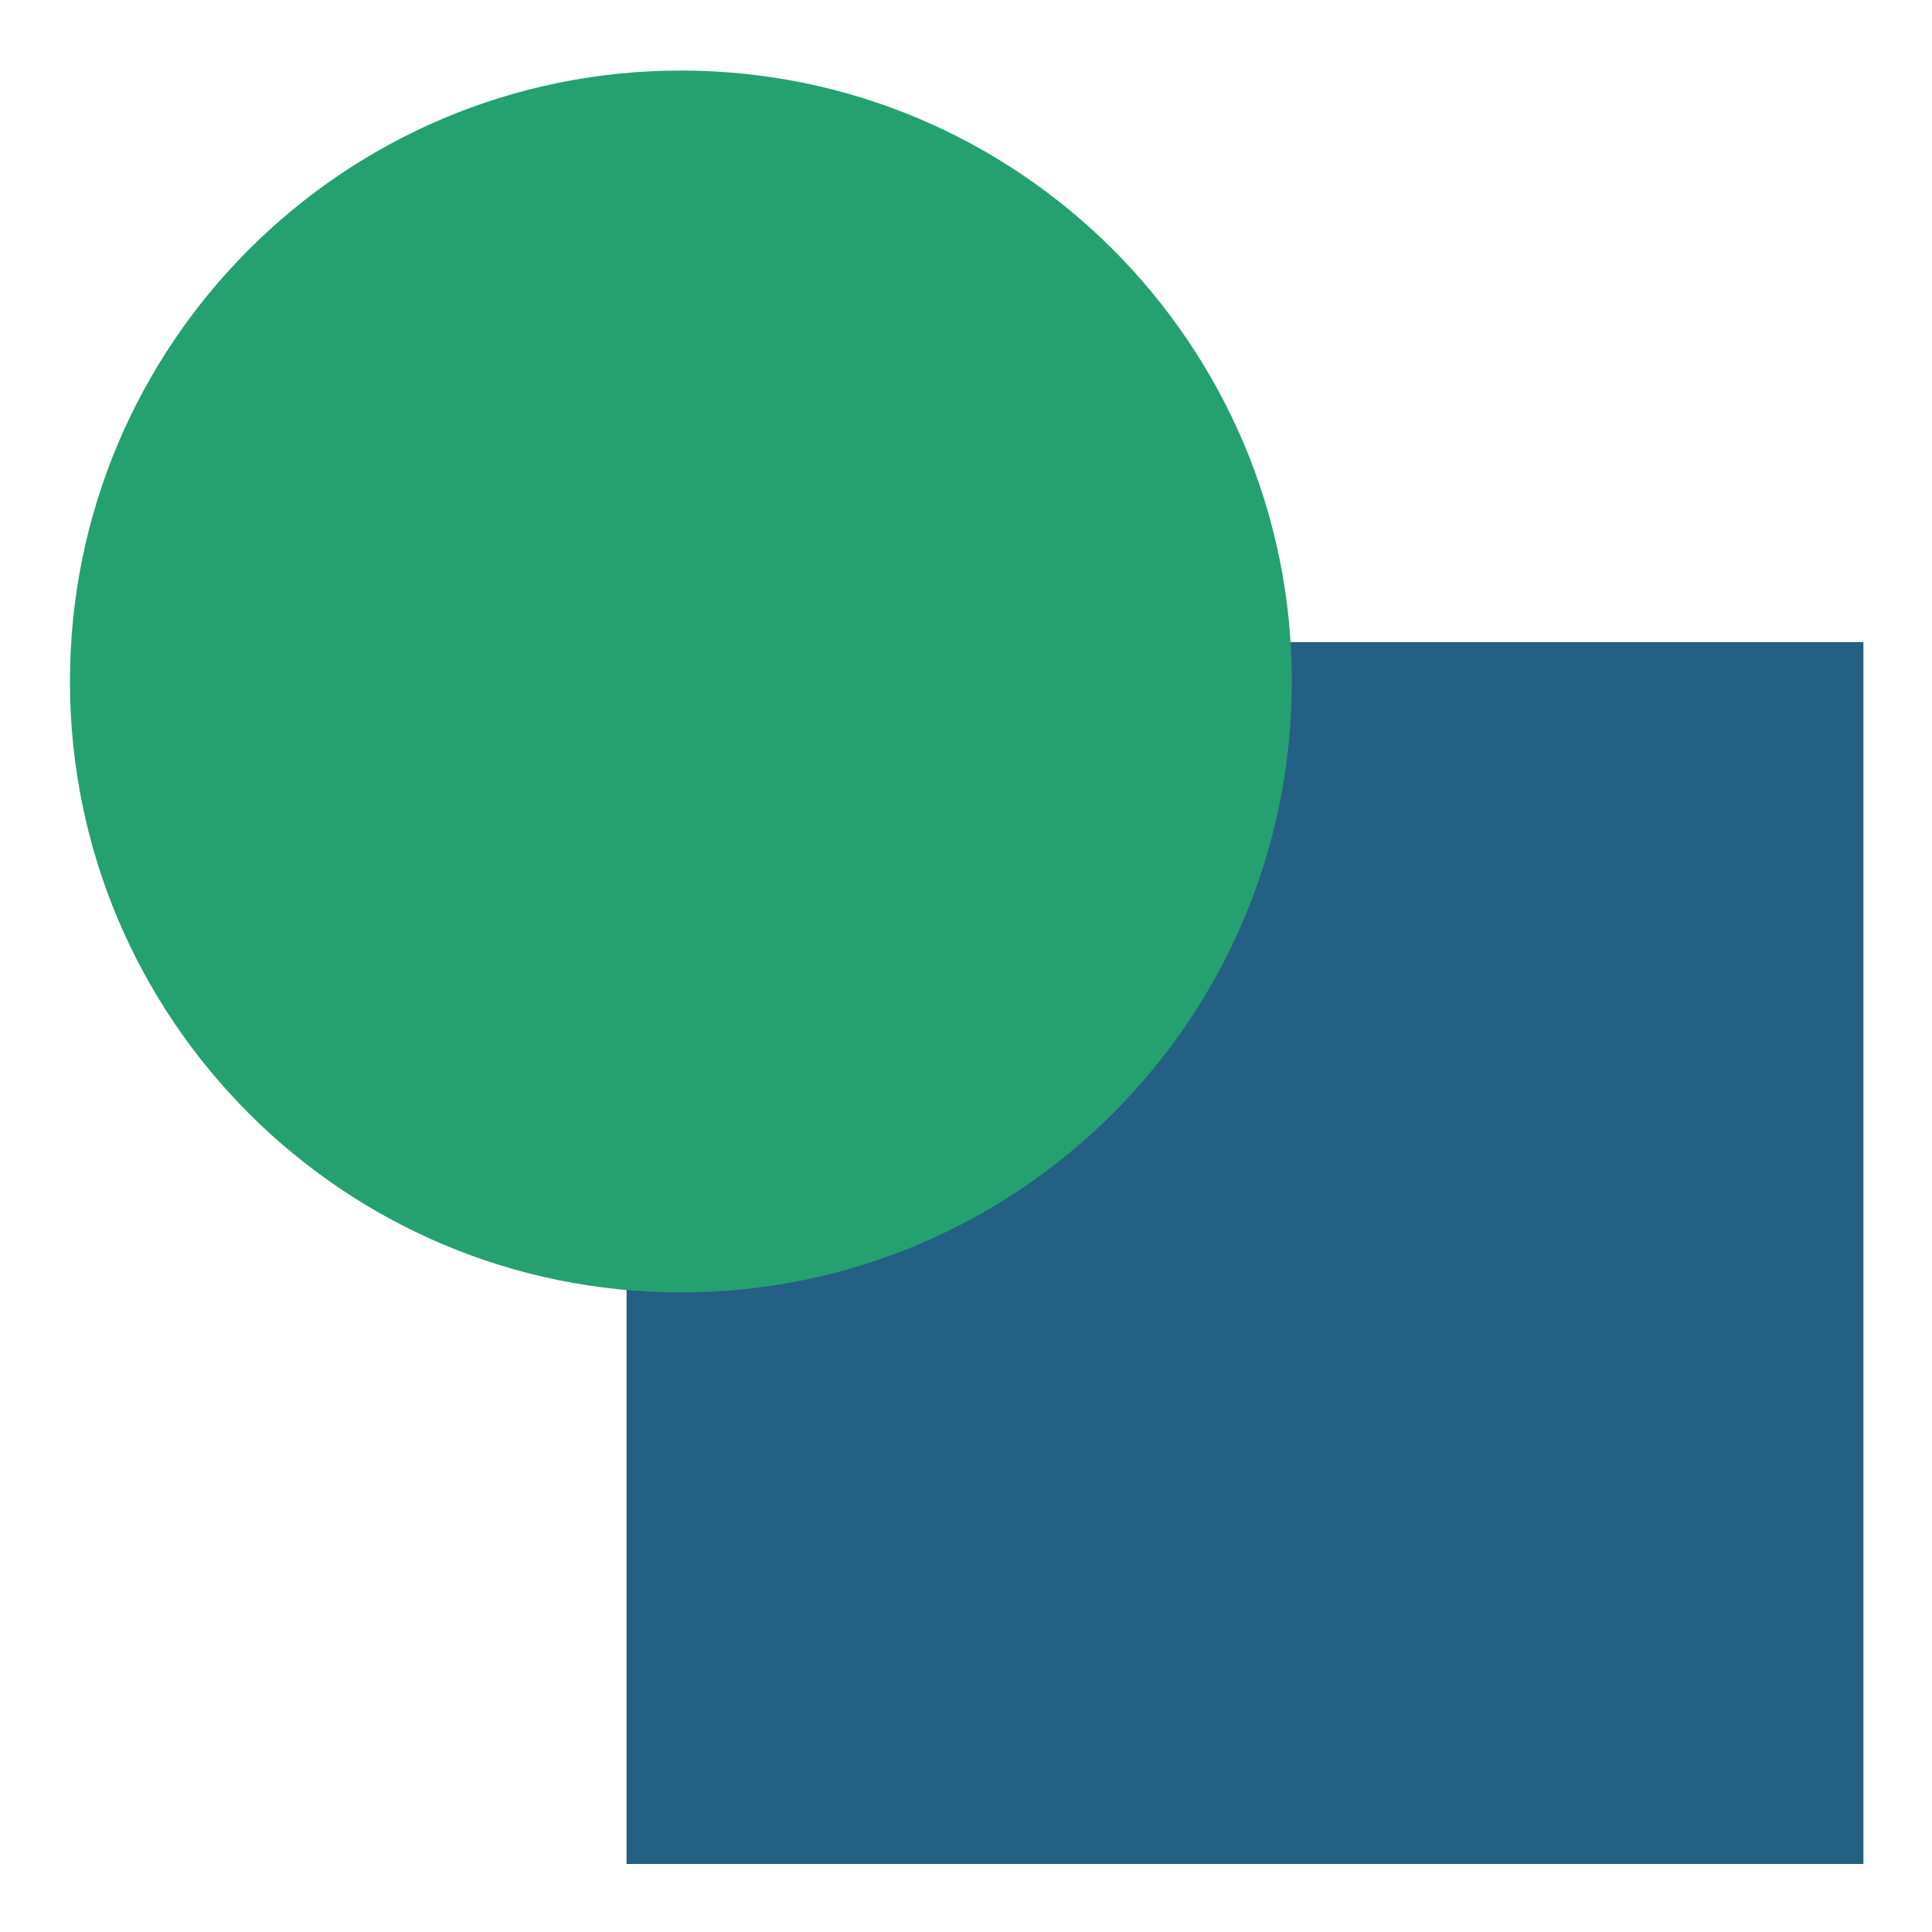
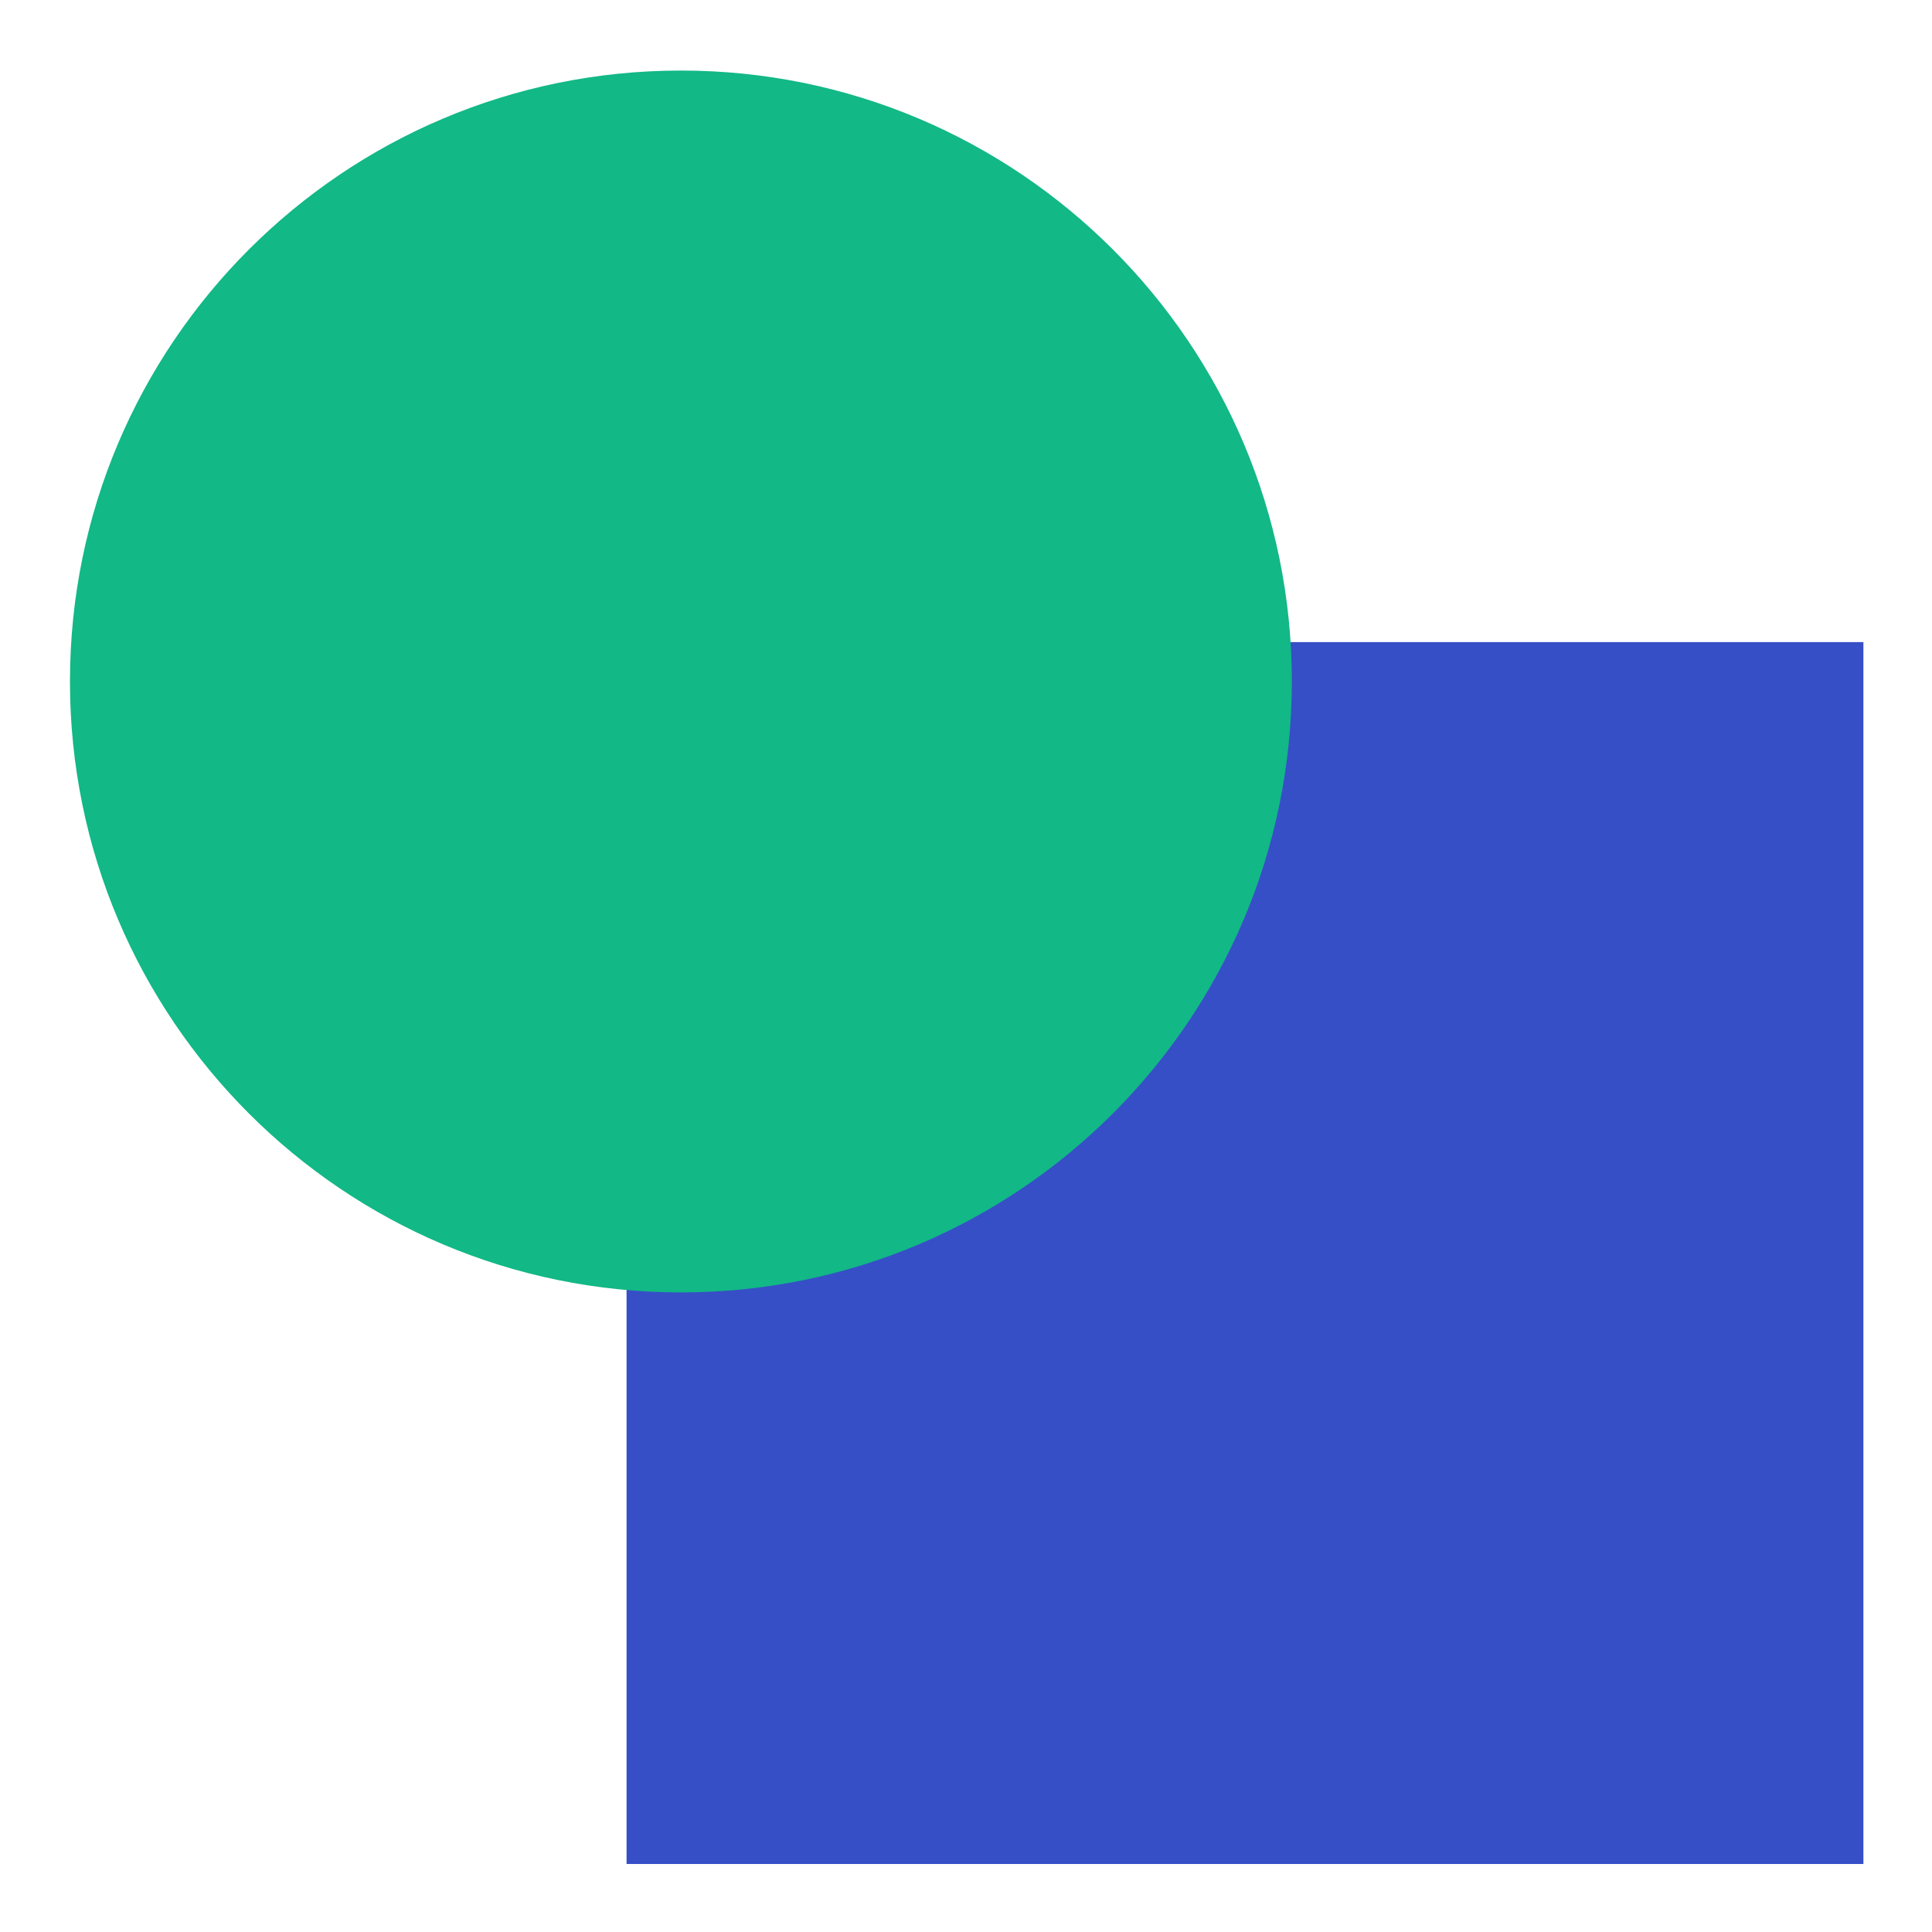
<svg xmlns="http://www.w3.org/2000/svg" version="1.1" id="Layer_1" x="0px" y="0px" width="142.932px" height="142.932px" viewBox="0 0 142.932 142.932" enable-background="new 0 0 142.932 142.932" xml:space="preserve">
-   <rect x="46.353" y="47.503" fill="#245F84" width="91.505" height="90.397" />
-   <circle fill-rule="evenodd" clip-rule="evenodd" fill="#25A071" cx="50.374" cy="50.417" r="45.198" />
+   <rect x="46.353" y="47.503" fill="#364FC7" width="91.505" height="90.397" />
+   <circle fill-rule="evenodd" clip-rule="evenodd" fill="#12B886" cx="50.374" cy="50.417" r="45.198" />
</svg>
